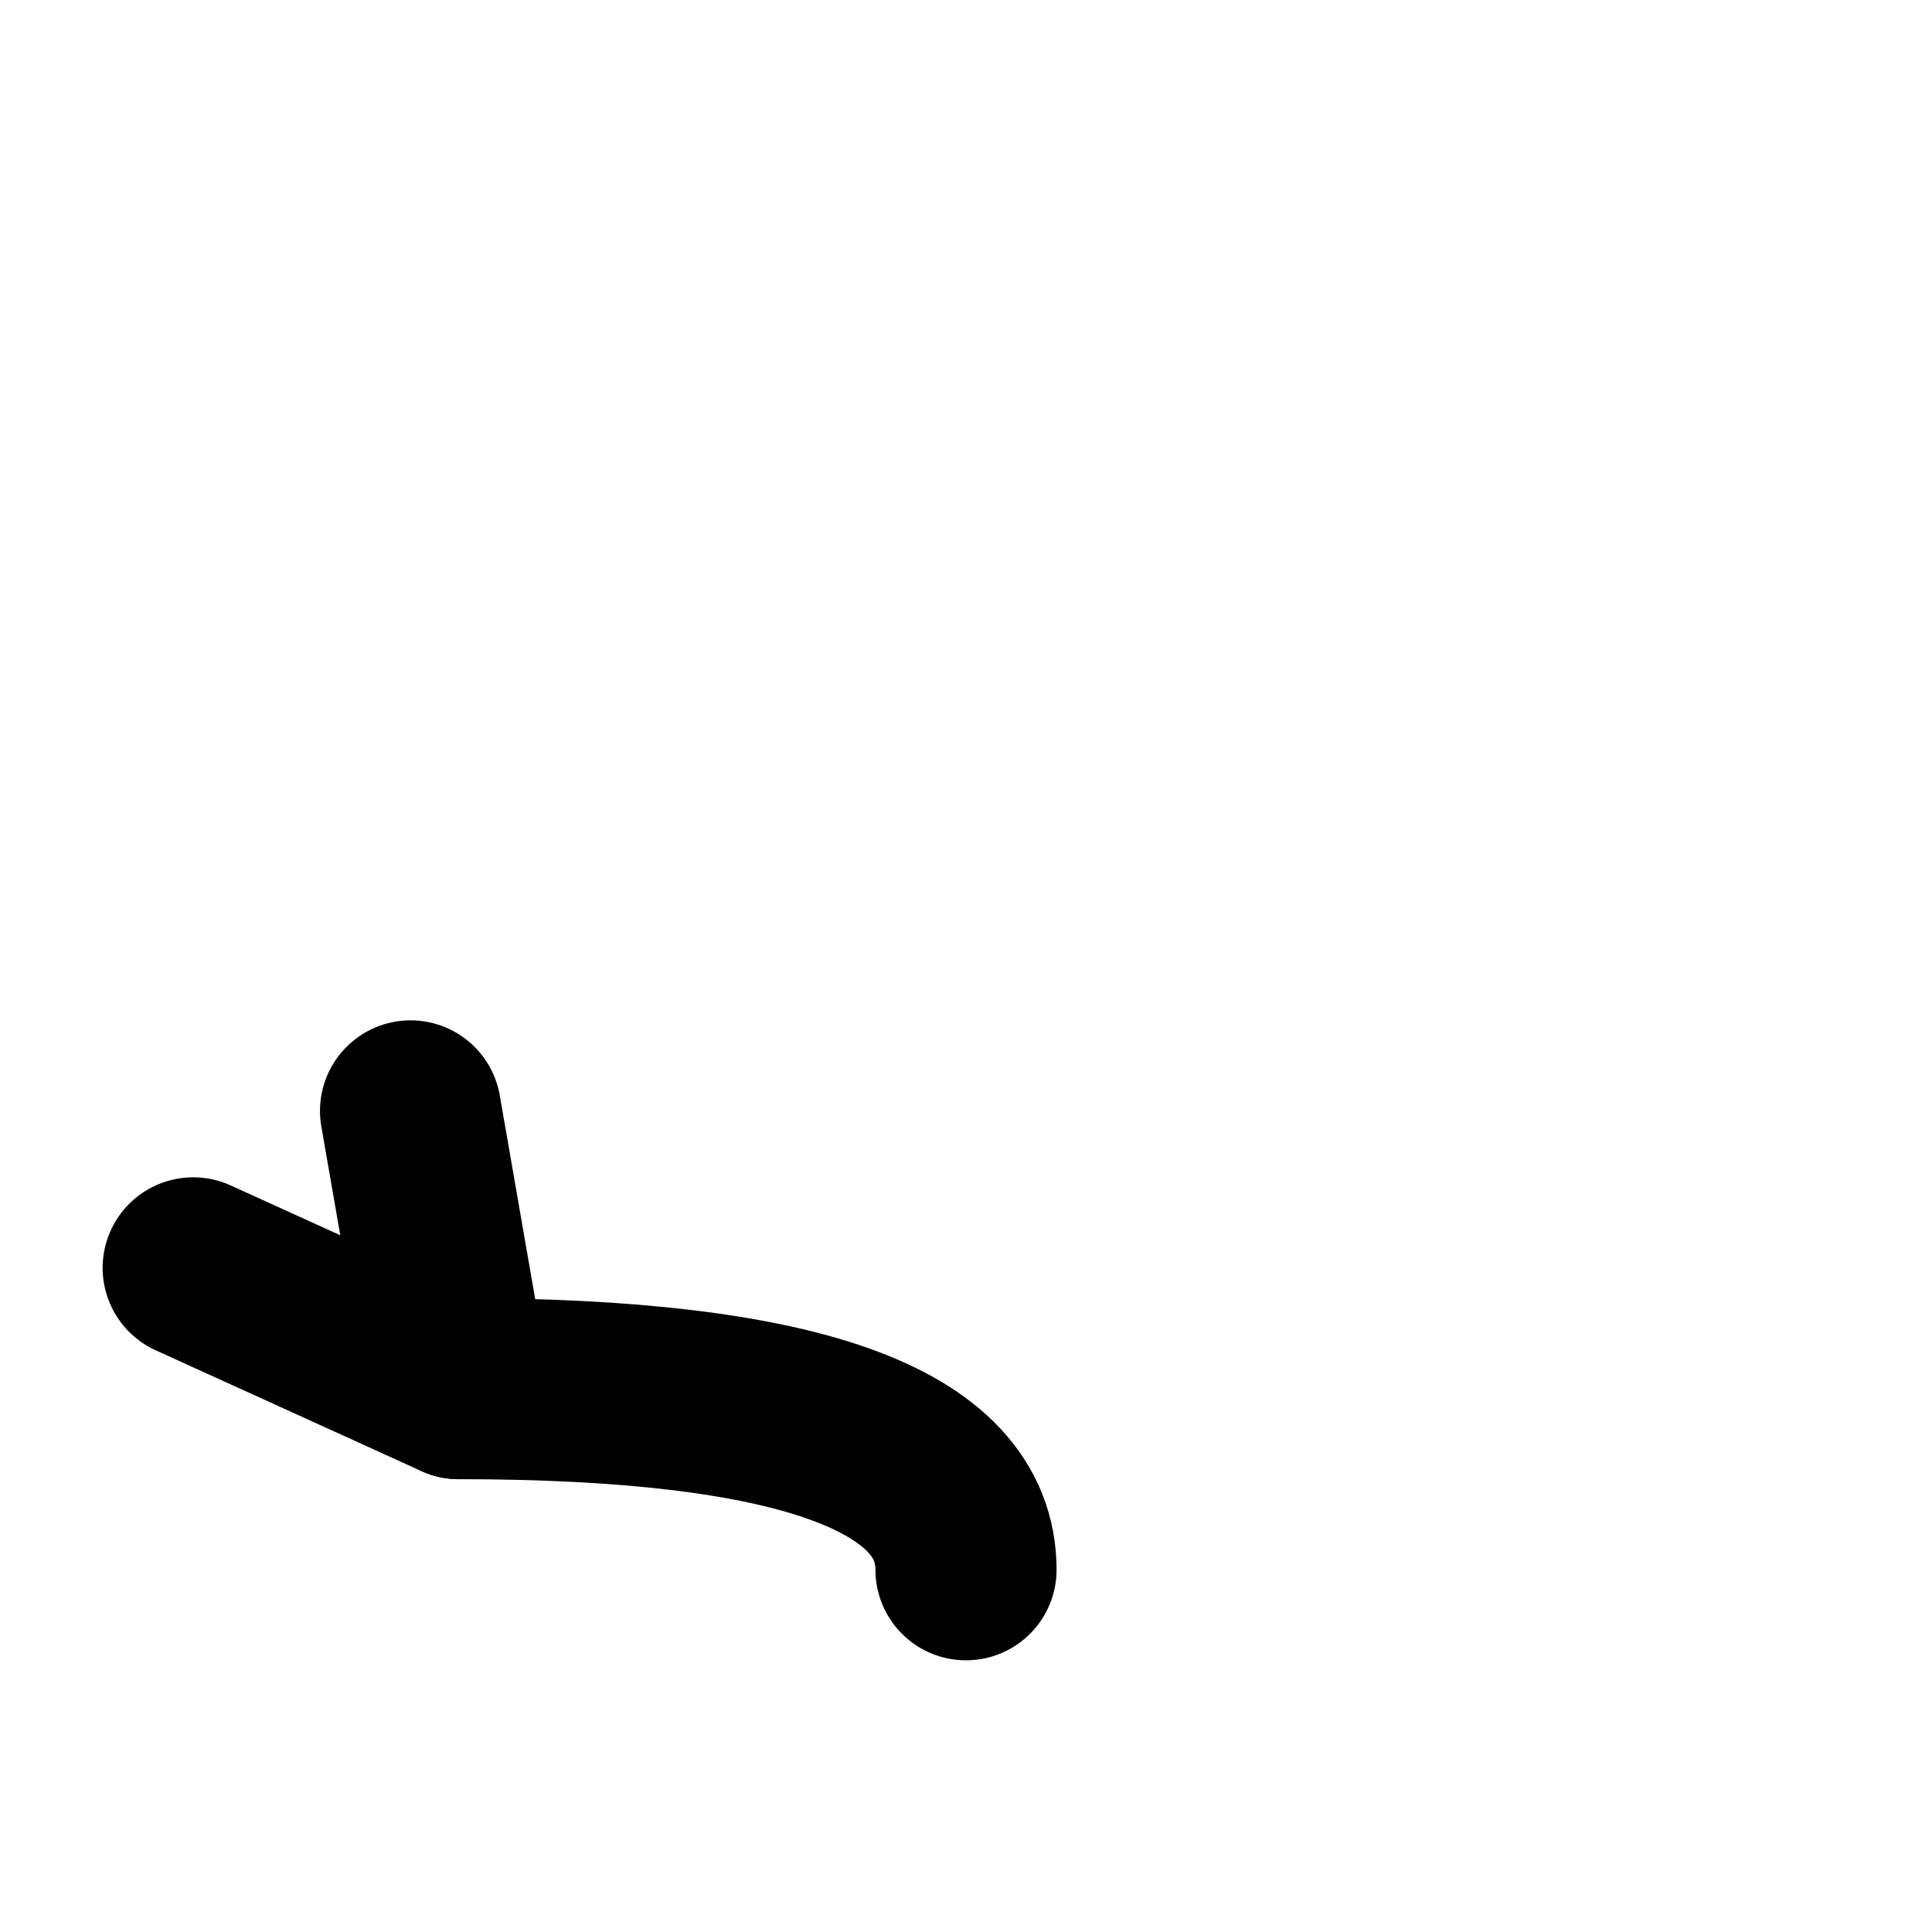
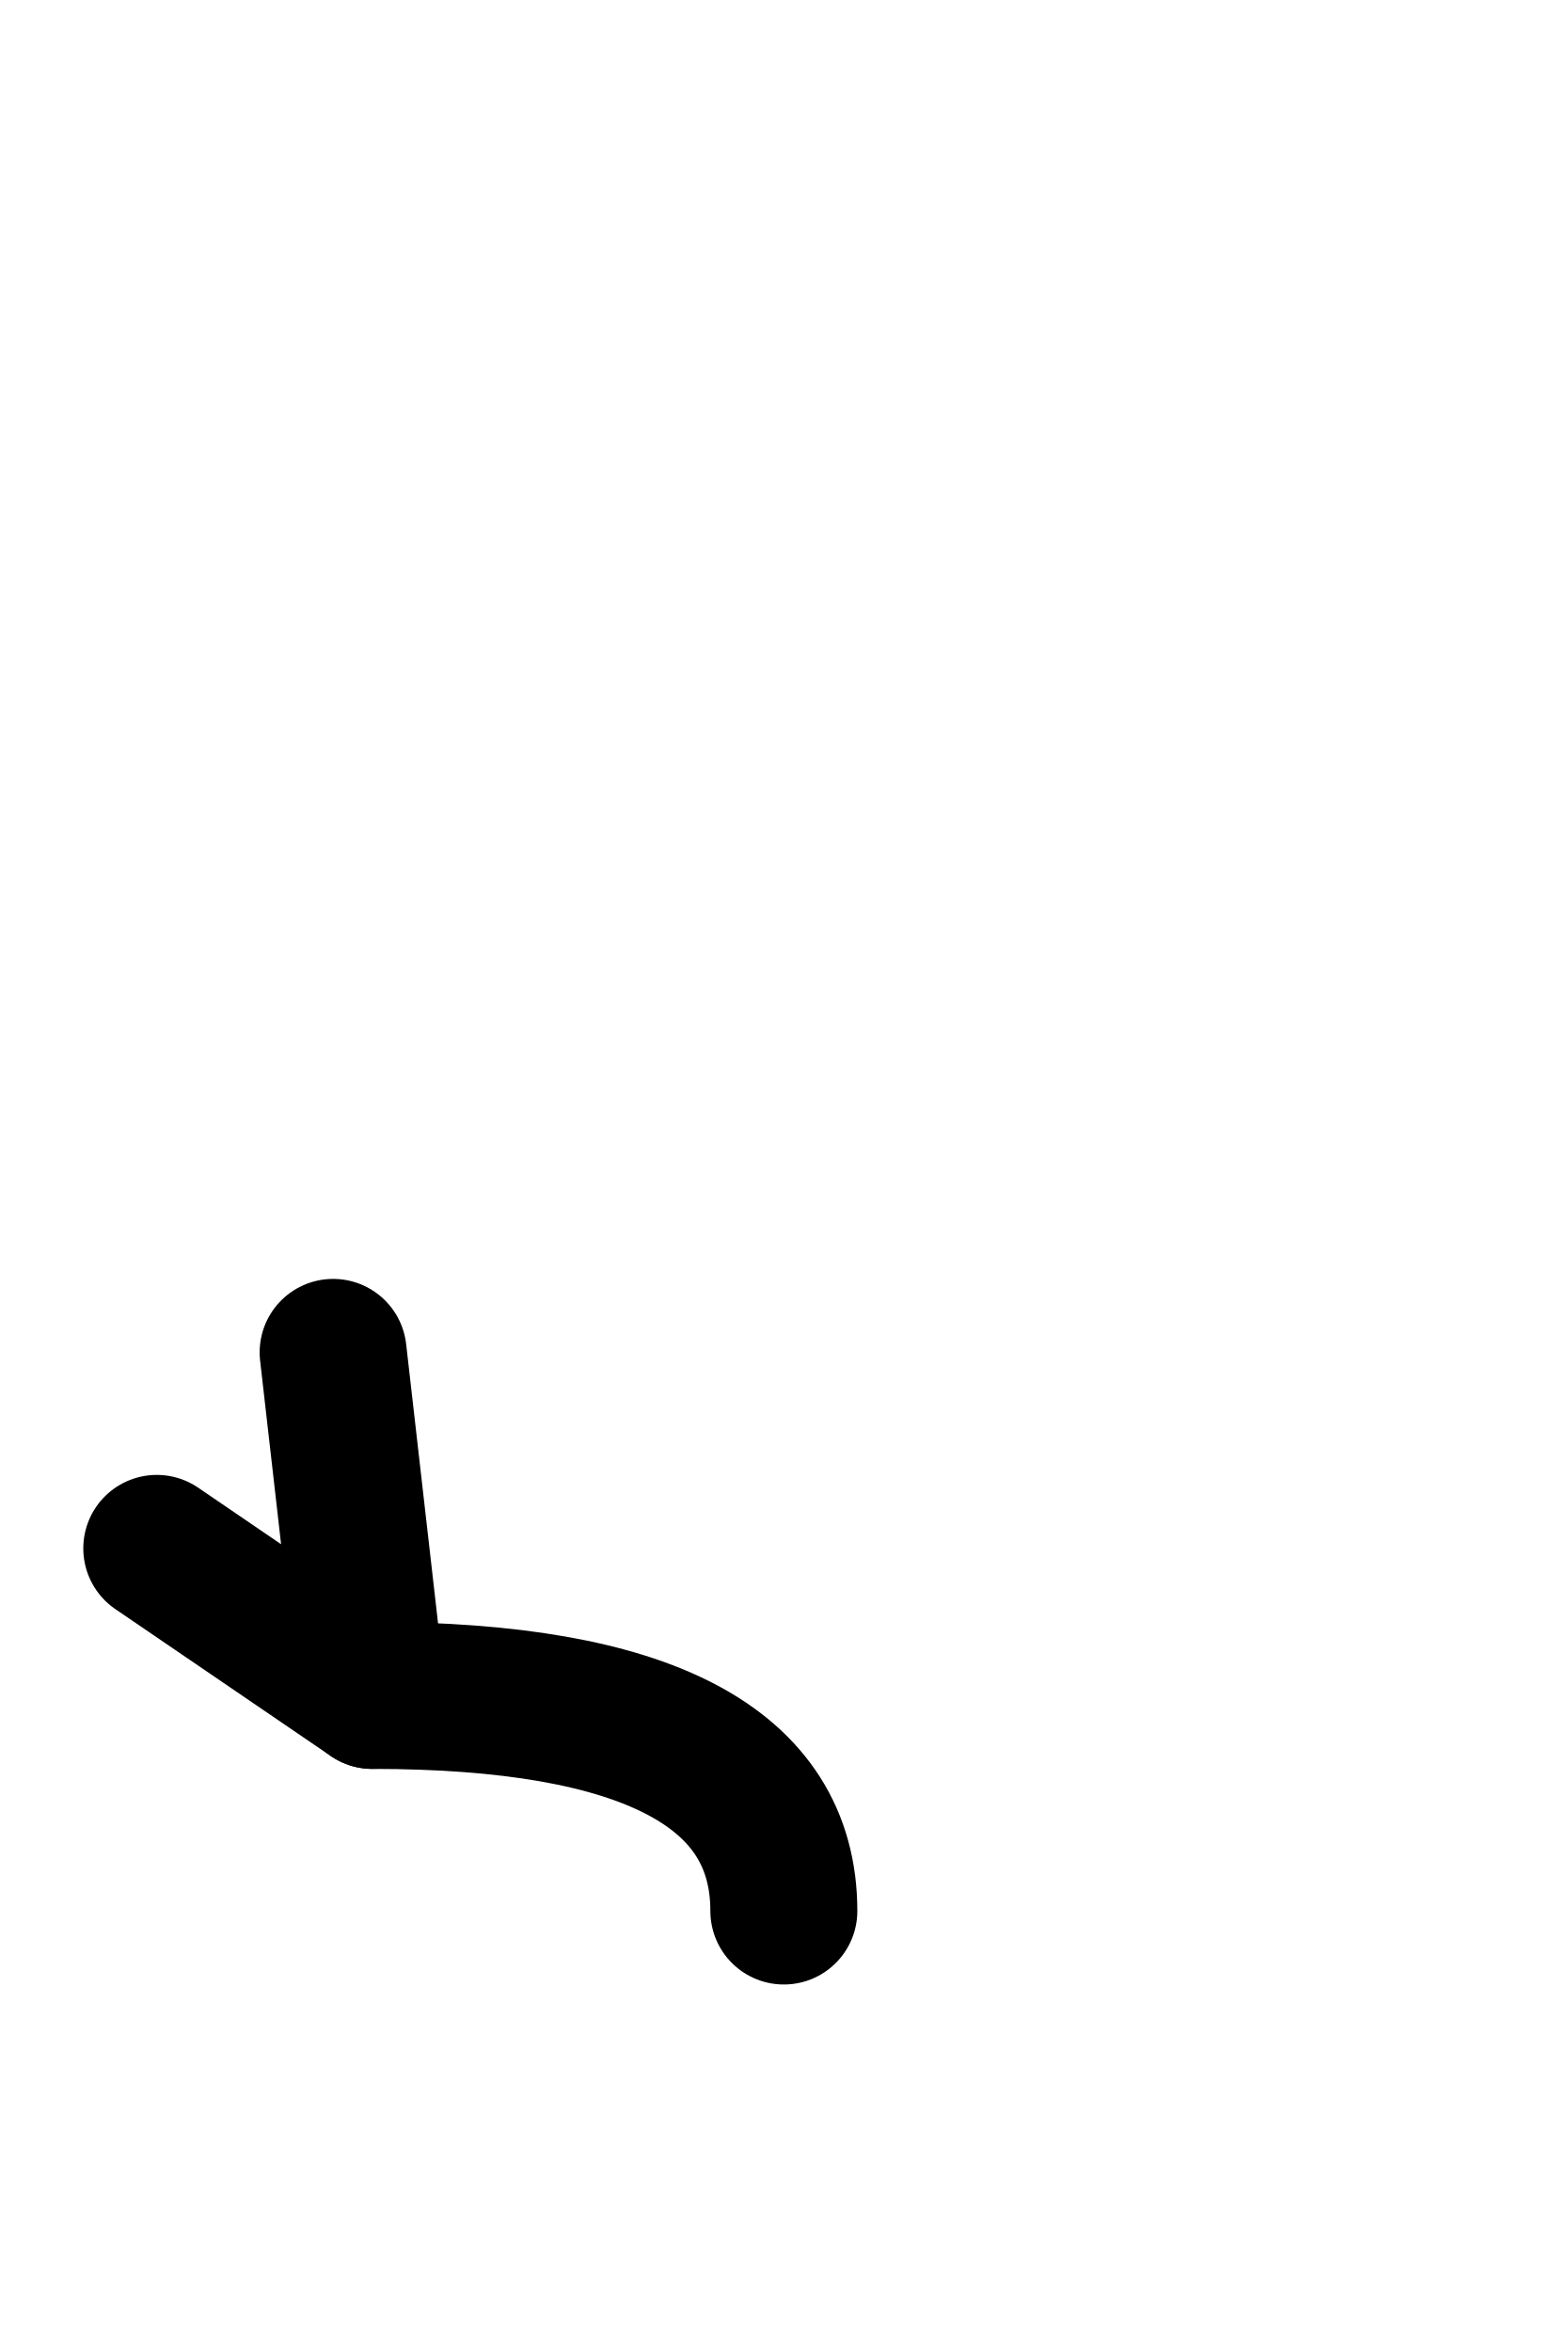
- <svg xmlns="http://www.w3.org/2000/svg" viewBox="0 0 16 16" fill="none" stroke="currentColor" stroke-width="1.5" stroke-linecap="round" stroke-linejoin="round">
-   <path d="M8 13 Q8 11.5 3.8 11.5" />
-   <path d="M1.6 10.5 L3.8 11.5 L3.4 9.2" />
+ <svg xmlns="http://www.w3.org/2000/svg" viewBox="0 0 16 24" fill="none" stroke="currentColor" stroke-width="1.5" stroke-linecap="round" stroke-linejoin="round">
+   <path d="M8 19.5 Q8 17.3 3.8 17.3" />
+   <path d="M1.6 15.8 L3.8 17.3 L3.4 13.8" />
</svg>
